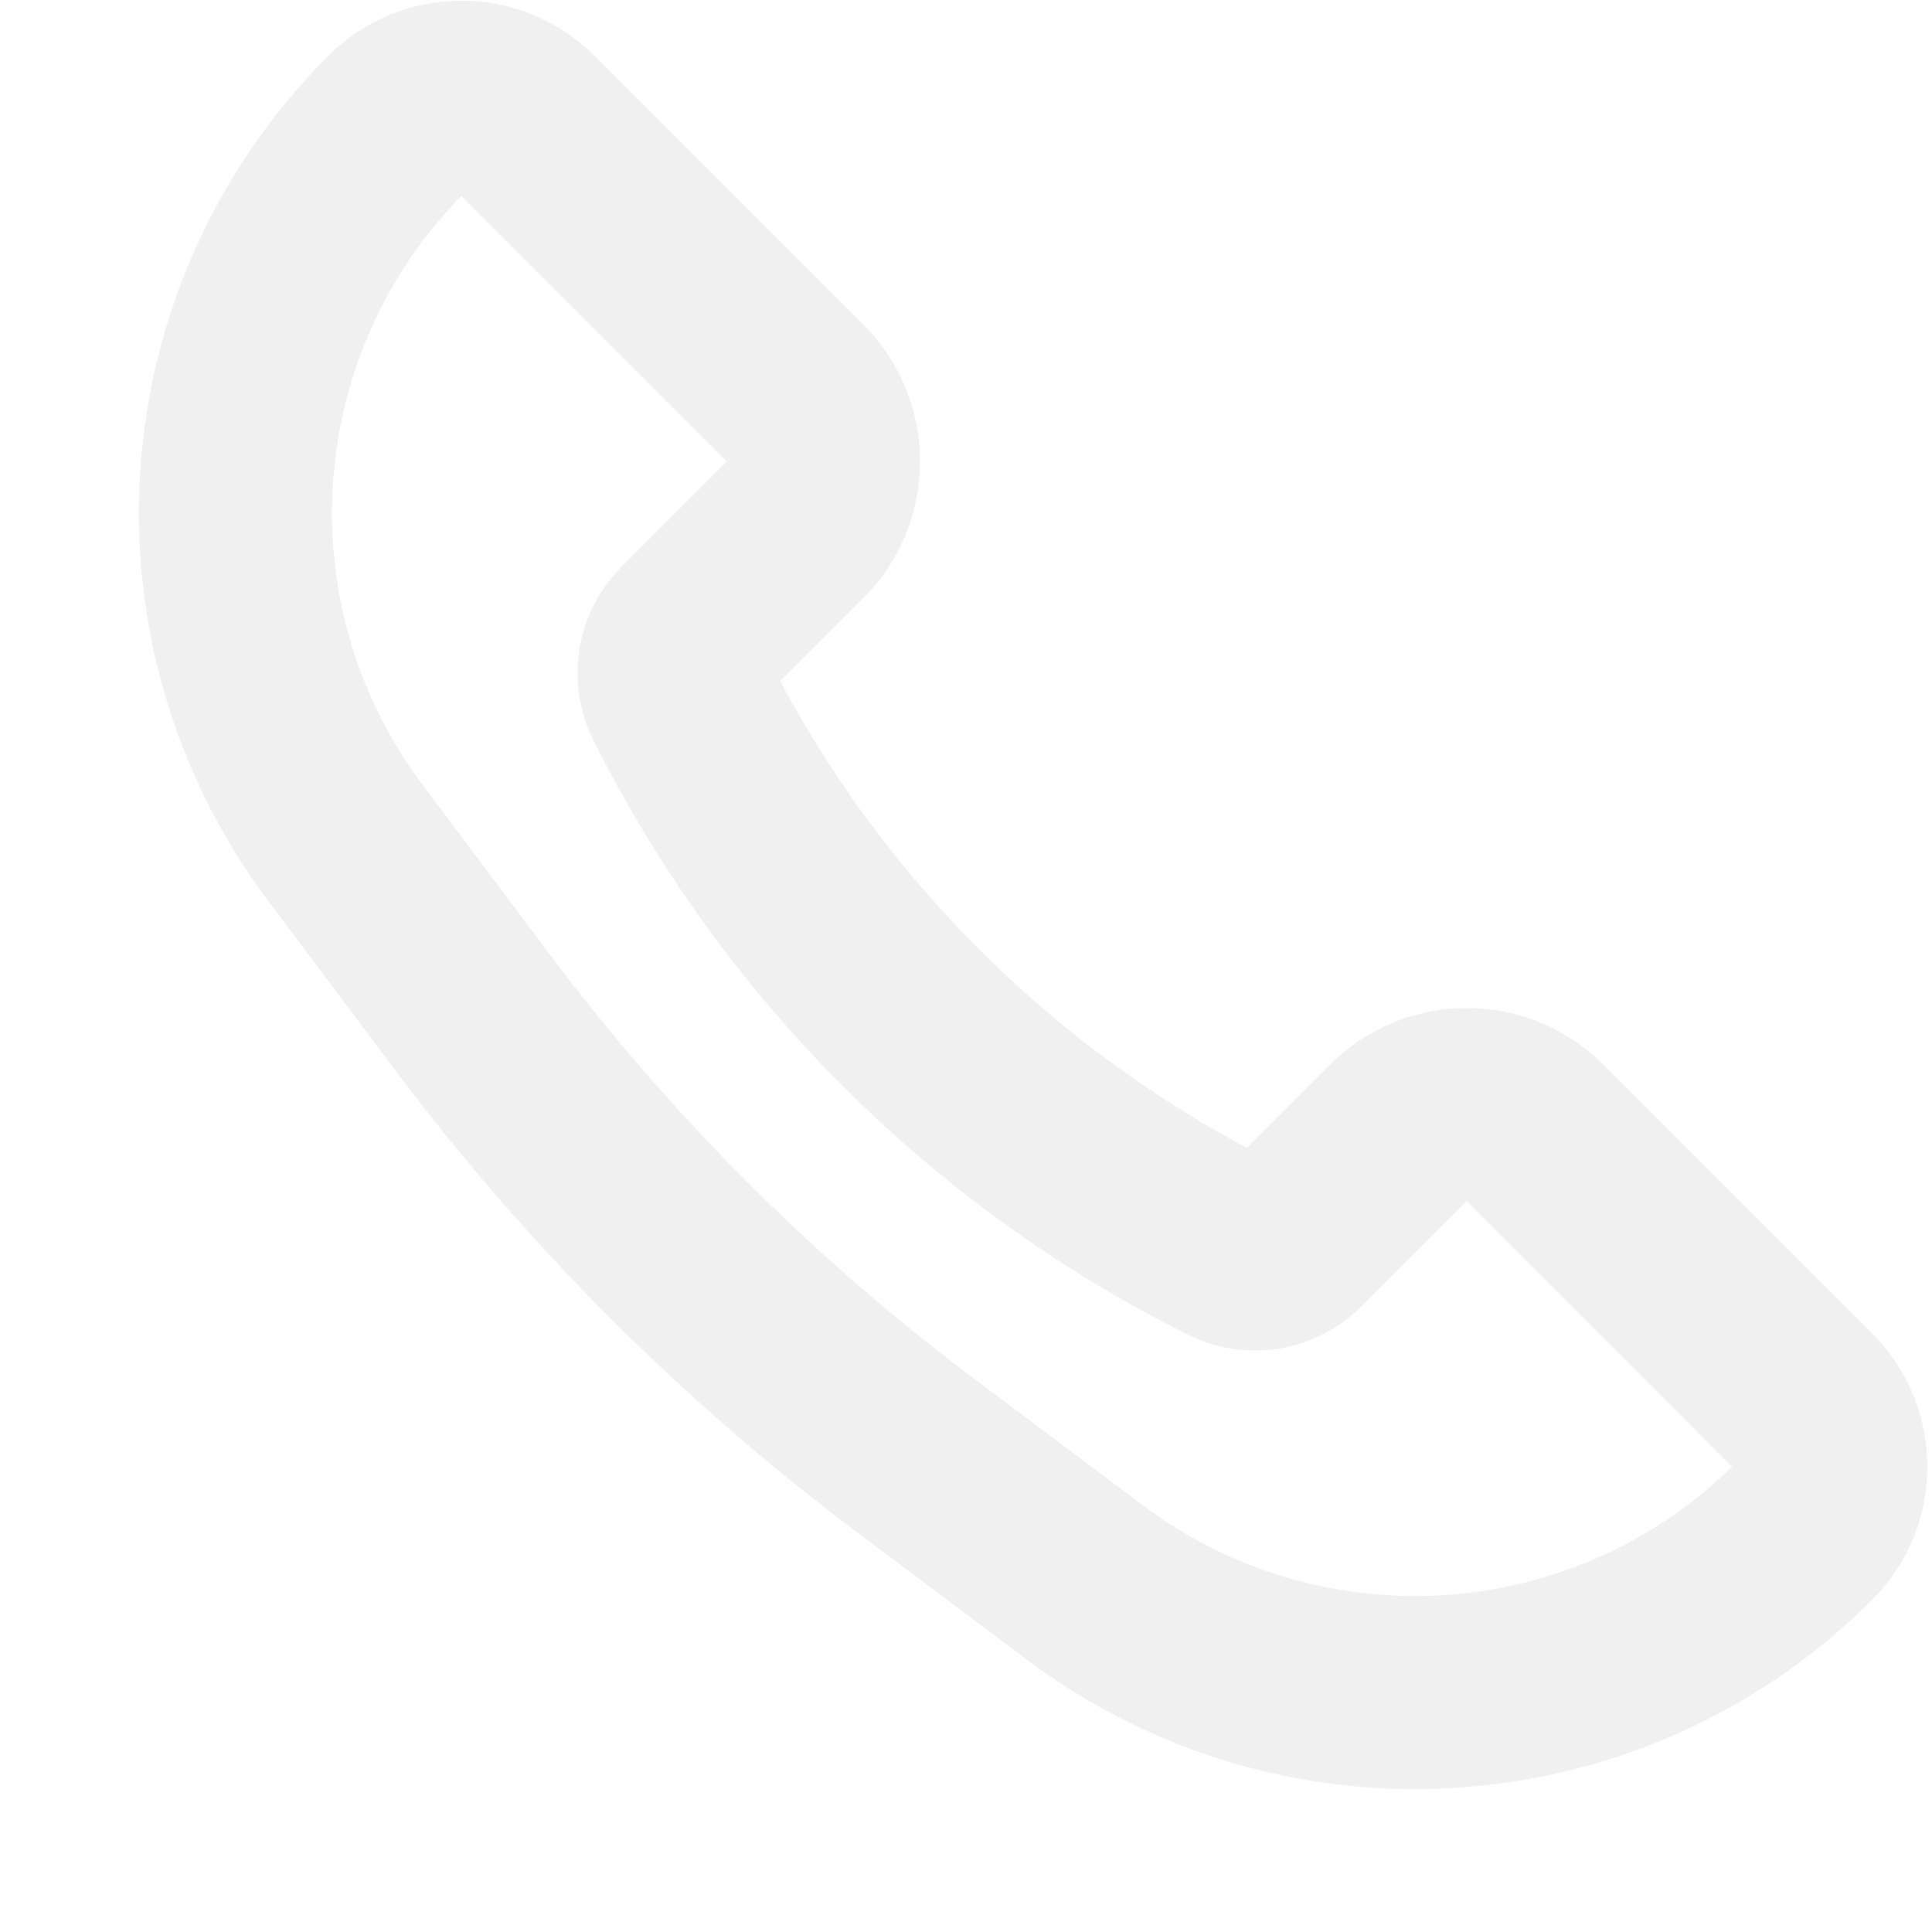
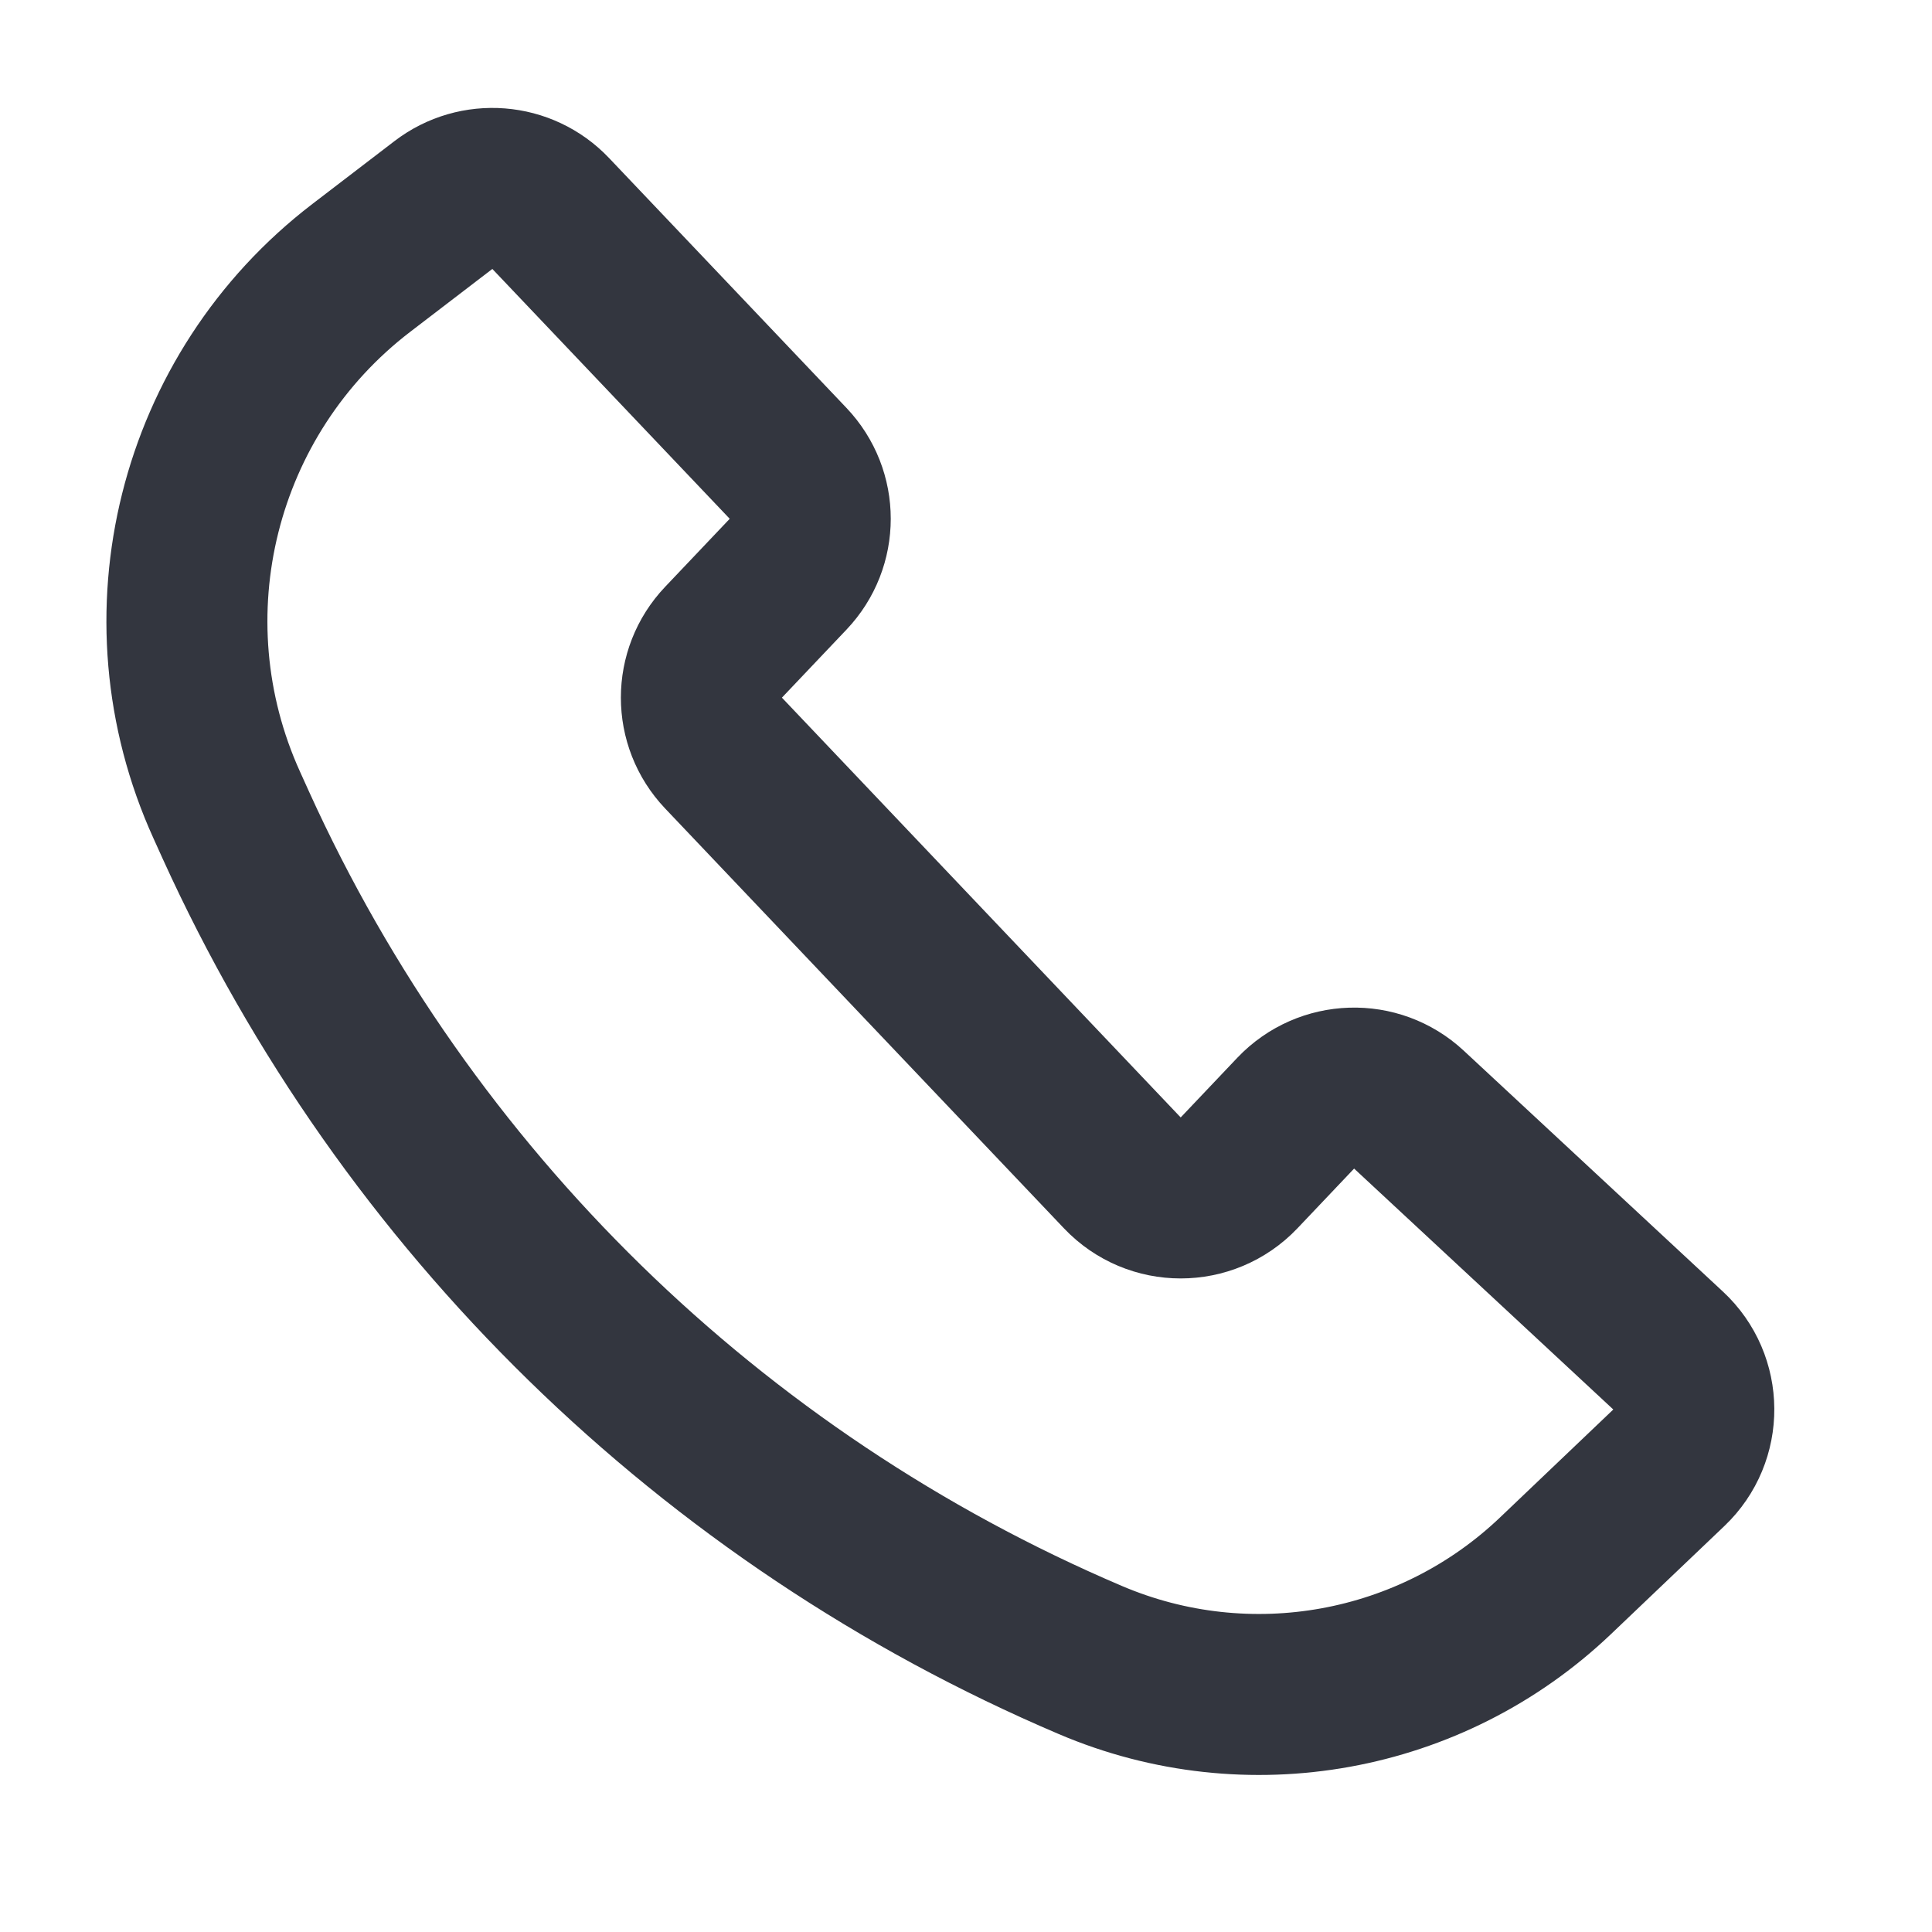
- <svg xmlns="http://www.w3.org/2000/svg" width="489" height="489" viewBox="0 0 489 489" fill="none">
-   <path d="M388.501 286.723L456.594 354.816C465.655 363.877 465.655 378.567 456.594 387.628C407.608 436.614 330.056 442.125 274.635 400.559L231.897 368.506C189.293 336.553 151.447 298.707 119.494 256.103L87.441 213.365C45.874 157.944 51.386 80.392 100.372 31.406C109.433 22.345 124.123 22.345 133.184 31.406L201.277 99.499C210.82 109.042 210.82 124.514 201.277 134.056L174.581 160.752C170.452 164.881 169.428 171.19 172.04 176.413C202.234 236.801 251.199 285.766 311.587 315.96C316.81 318.572 323.119 317.548 327.248 313.419L353.944 286.723C363.486 277.18 378.958 277.18 388.501 286.723Z" stroke="#f0f0f0" stroke-width="48.871" />
+ <svg xmlns="http://www.w3.org/2000/svg" width="24" height="24" viewBox="0 0 24 24" fill="none">
+   <path d="M4.488 3.328L5.508 2.547C5.914 2.236 6.489 2.281 6.841 2.652L9.79 5.756C10.157 6.142 10.157 6.747 9.79 7.133L8.988 7.978C8.621 8.364 8.621 8.969 8.988 9.355L11.5 12L13.942 14.57C14.336 14.985 14.997 14.985 15.392 14.57L16.096 13.828C16.474 13.431 17.101 13.411 17.502 13.784L20.722 16.777C21.144 17.169 21.148 17.836 20.731 18.233L19.323 19.575C17.778 21.047 15.506 21.458 13.544 20.621C8.834 18.614 5.048 14.914 2.931 10.253L2.817 10.001C1.753 7.659 2.446 4.892 4.488 3.328Z" stroke="#33363F" stroke-width="2" />
</svg>
